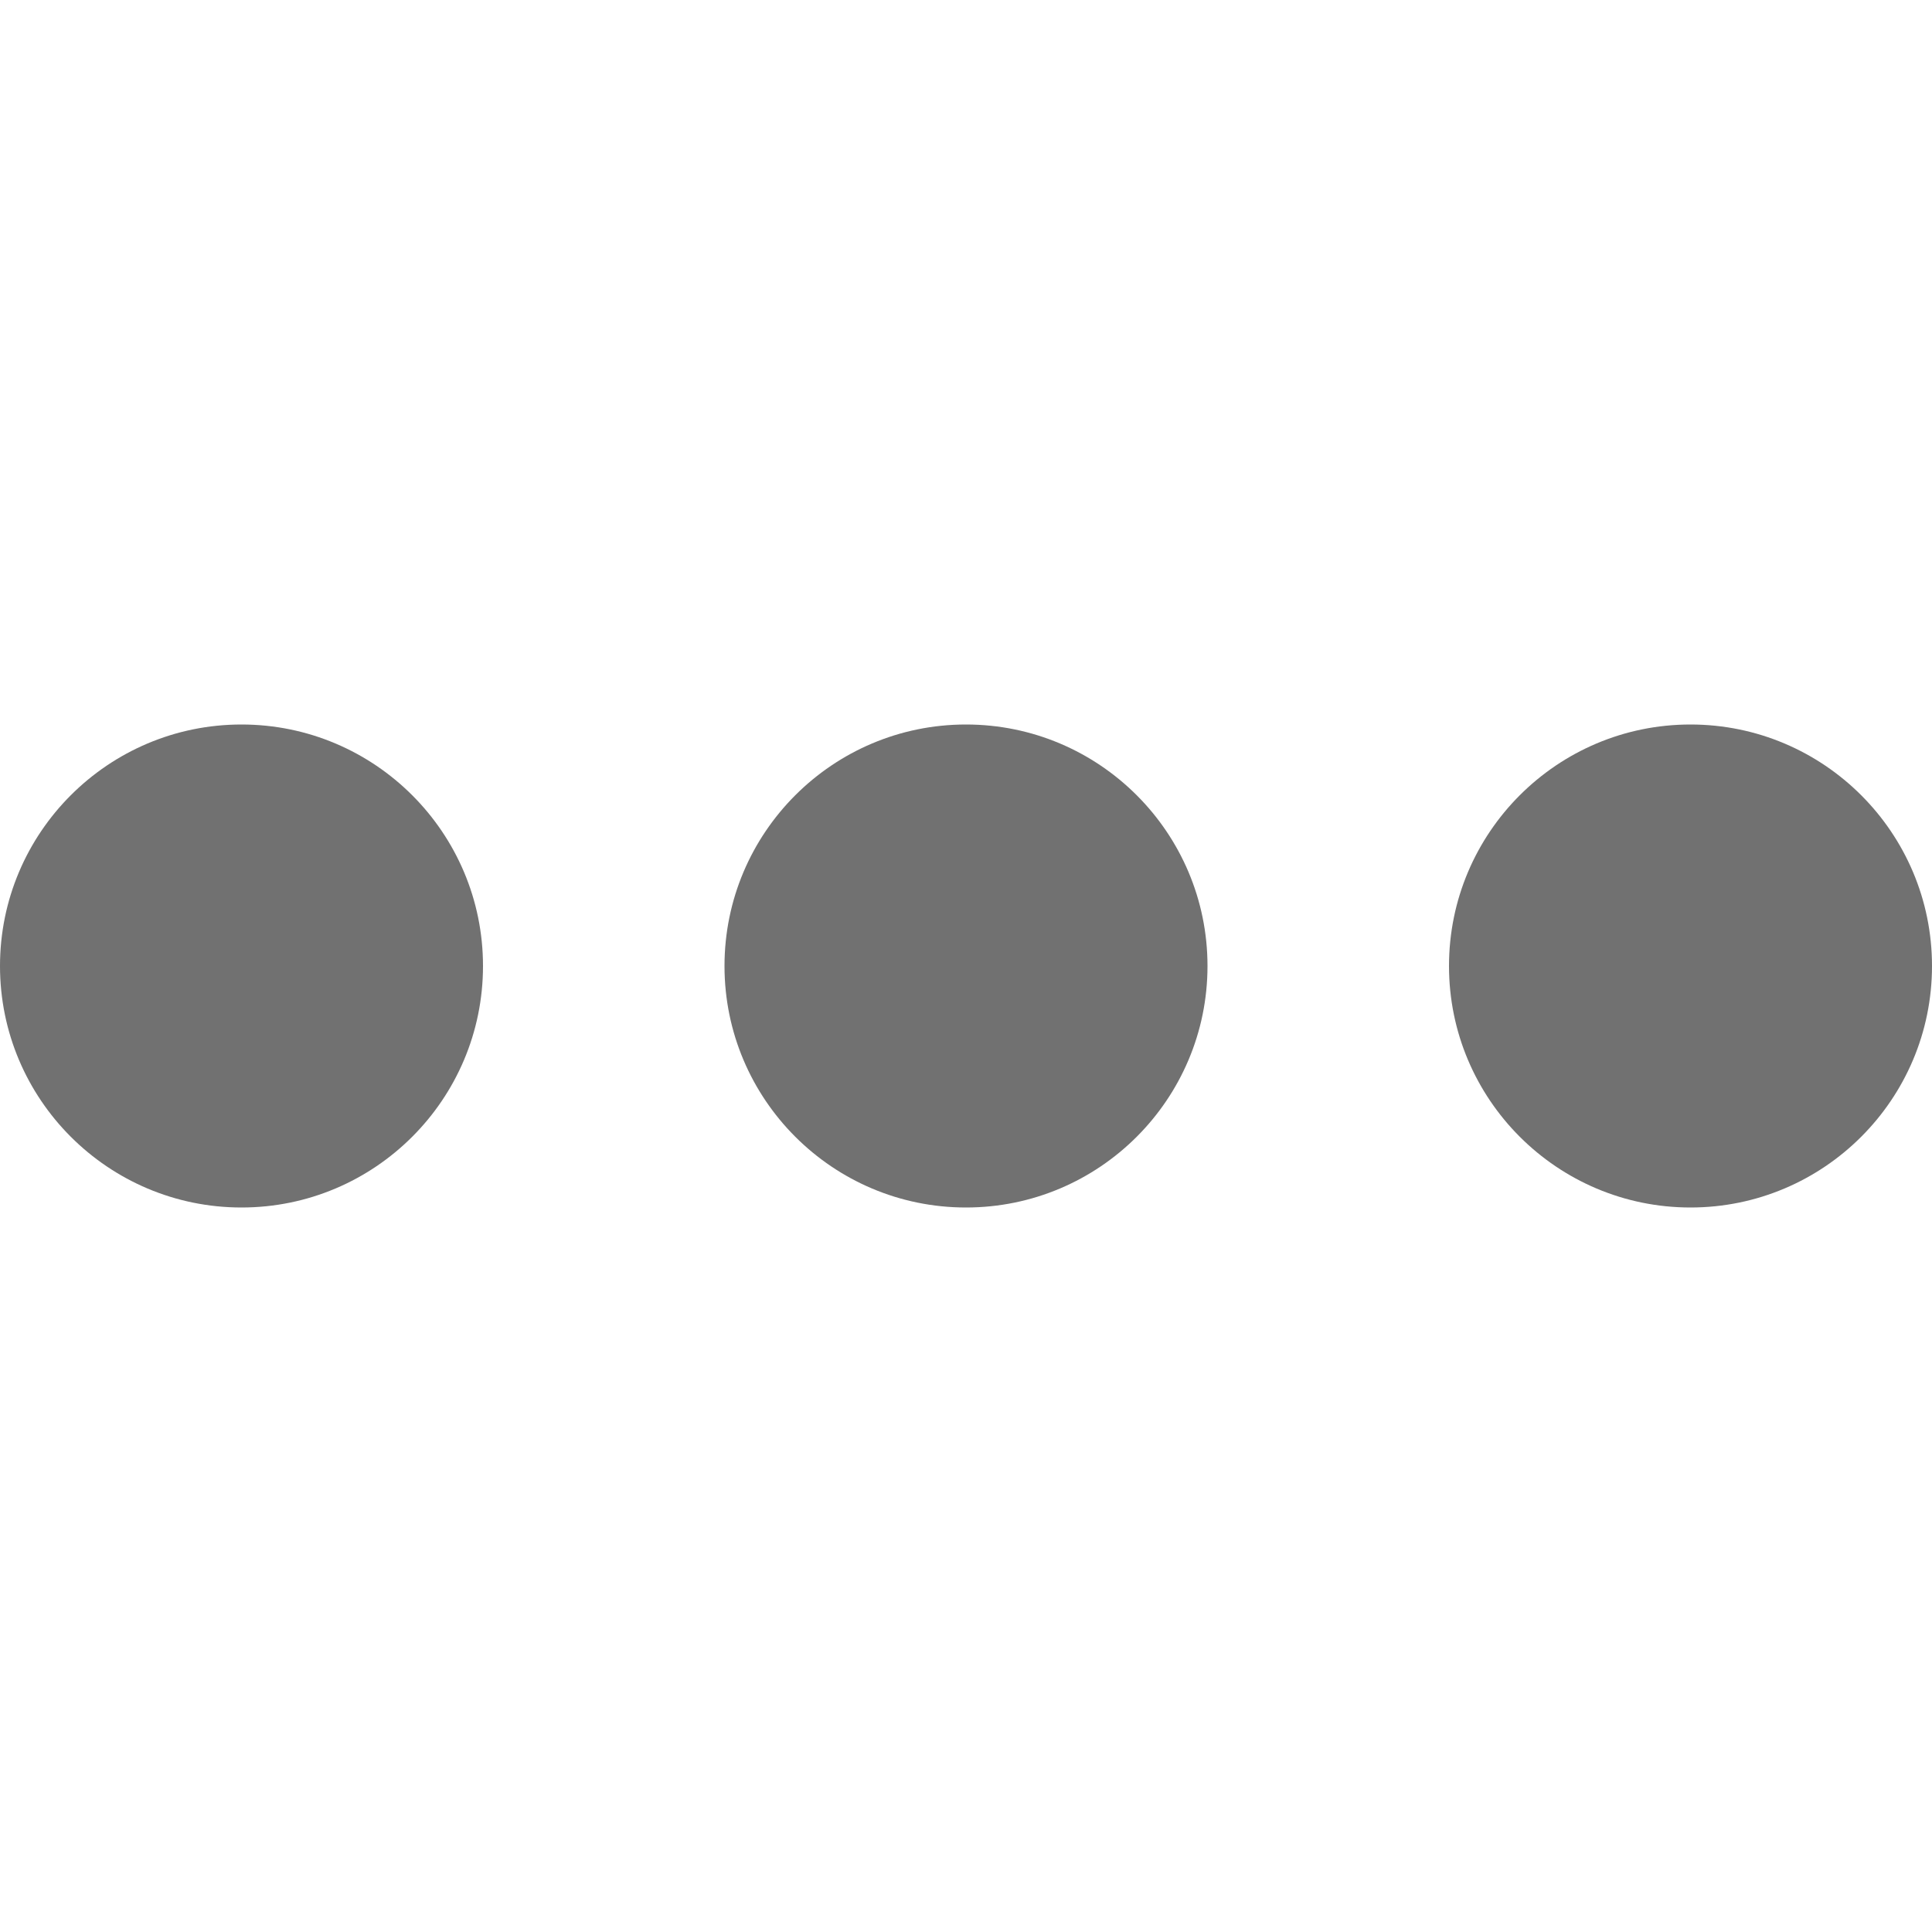
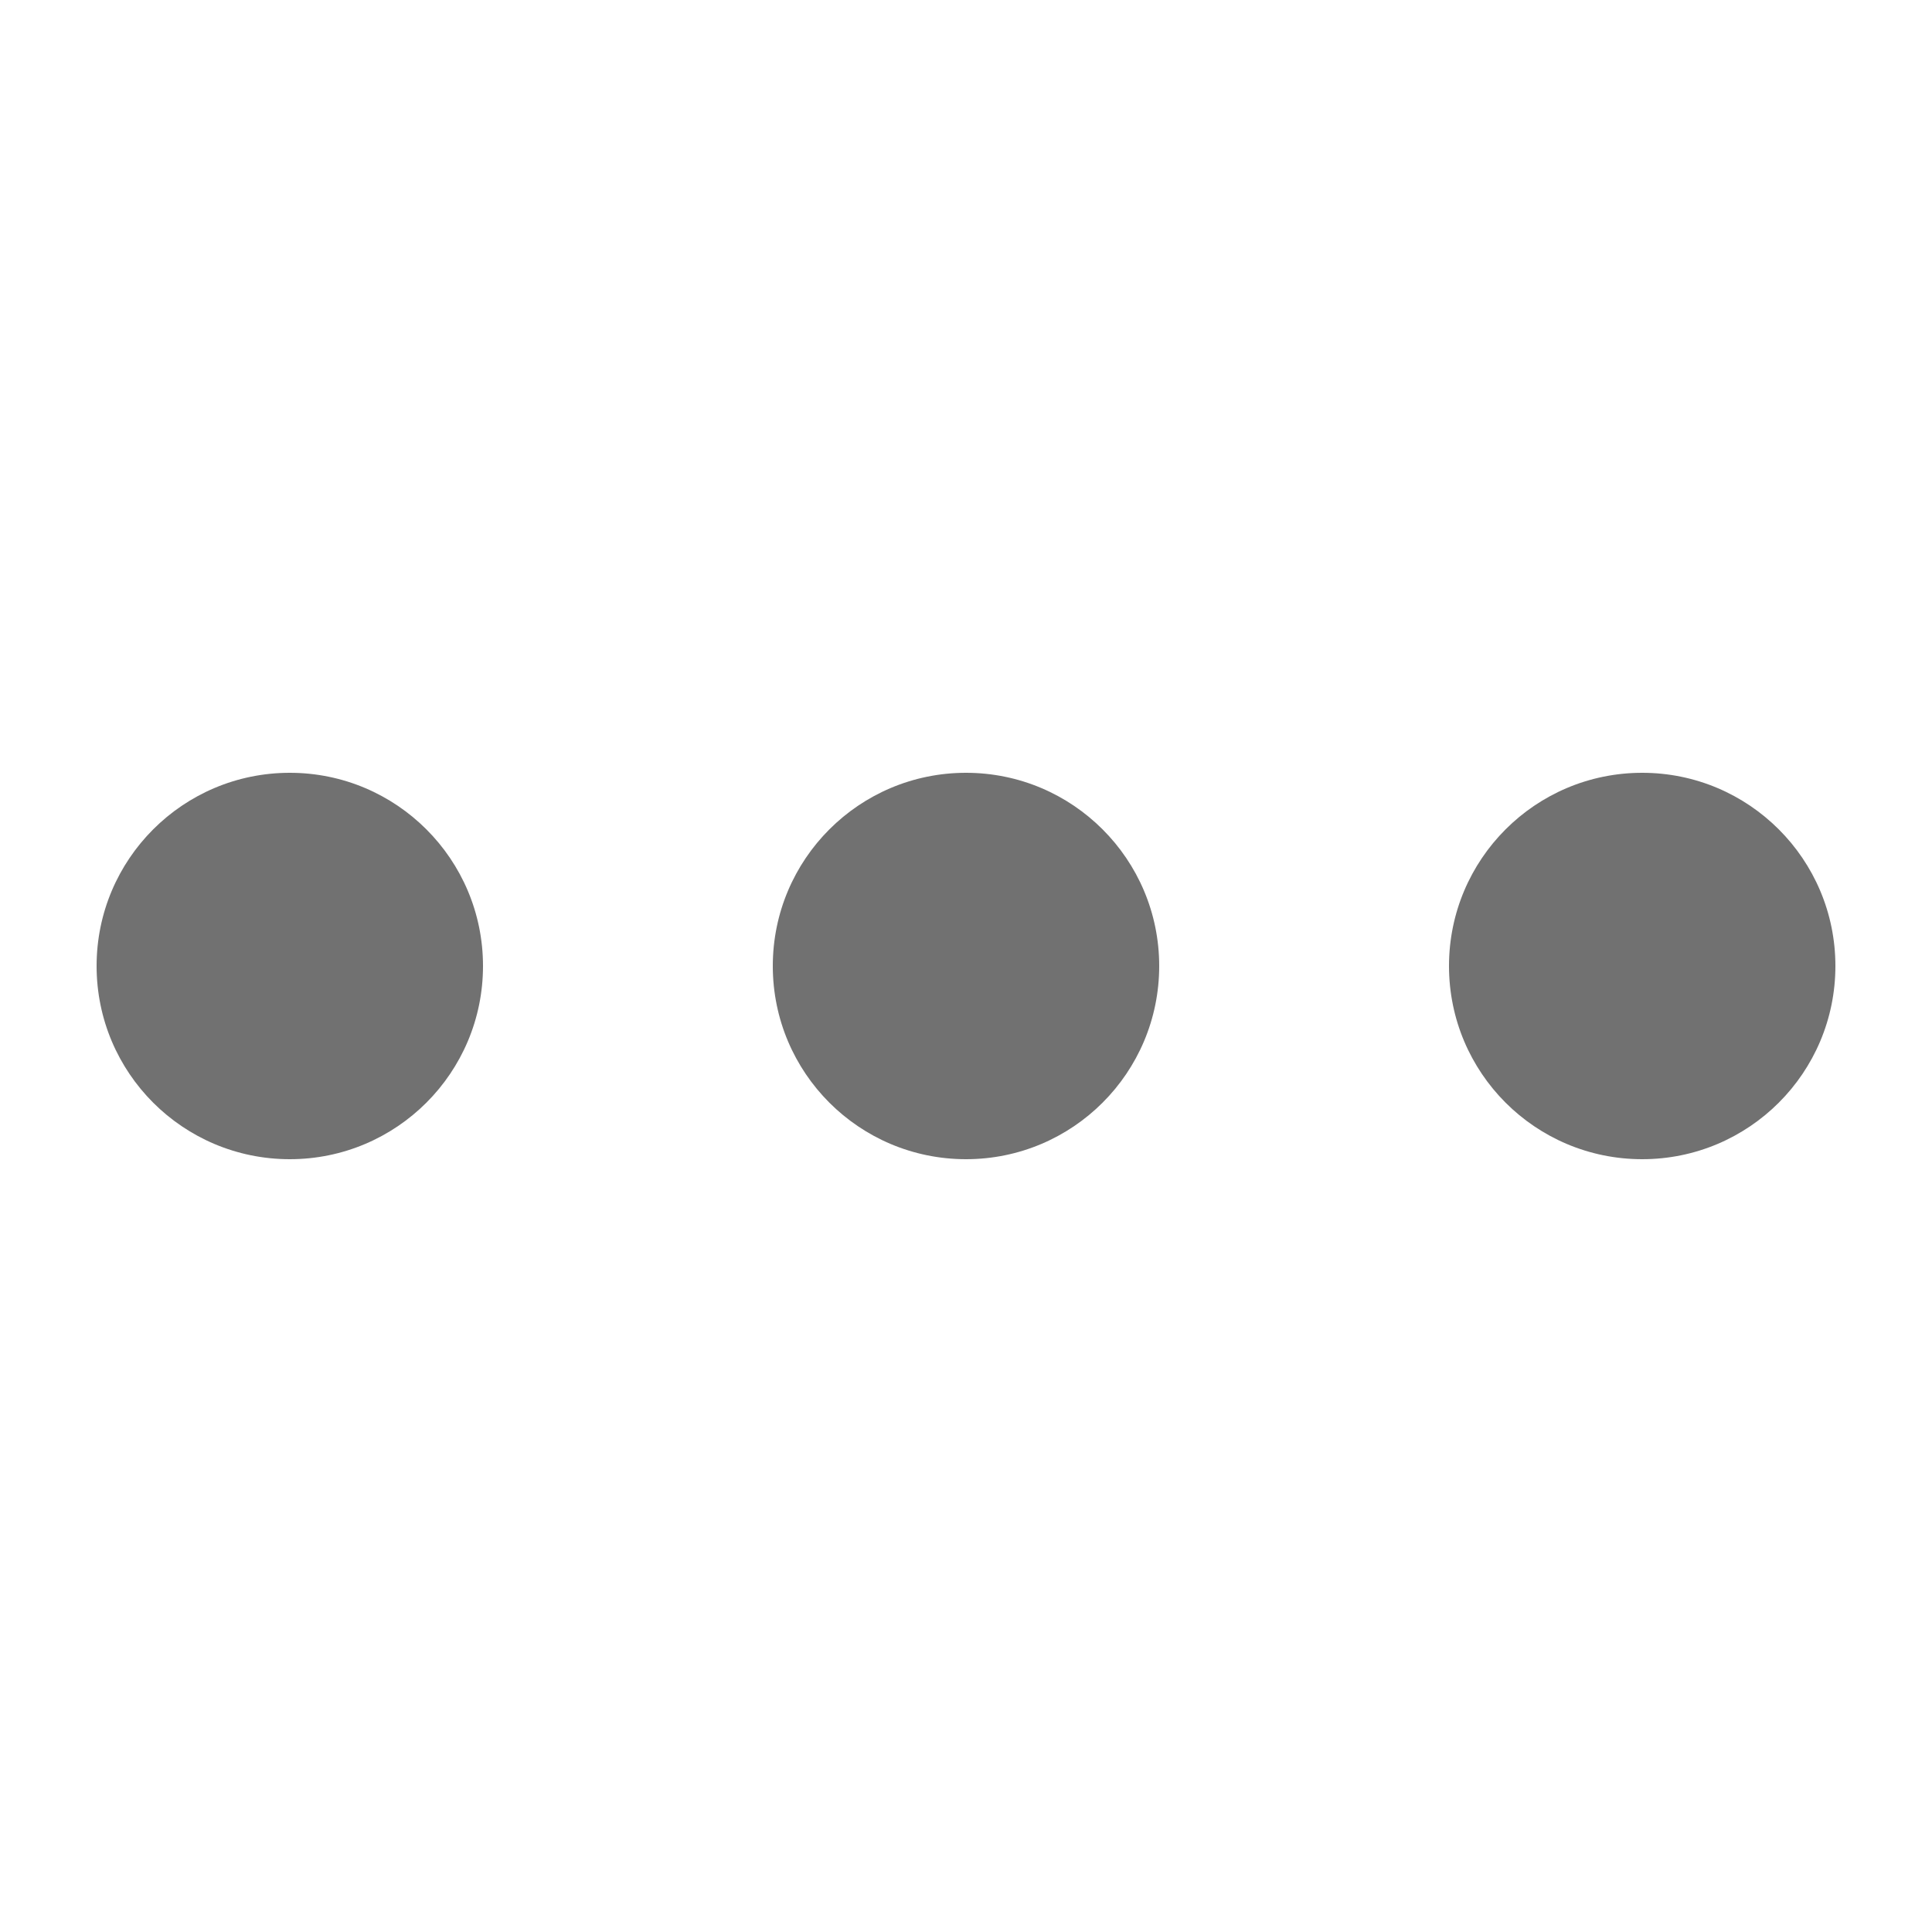
- <svg xmlns="http://www.w3.org/2000/svg" width="24px" height="24px" viewBox="0 0 24 24" version="1.1">
-   <path d="M6,12 C6,13.656 4.656,15 3,15 C1.344,15 0,13.656 0,12 C0,10.344 1.344,9 3,9 C4.656,9 6,10.344 6,12 Z M15,12 C15,13.656 13.656,15 12,15 C10.344,15 9,13.656 9,12 C9,10.344 10.344,9 12,9 C13.656,9 15,10.344 15,12 Z M24,12 C24,13.656 22.656,15 21,15 C19.344,15 18,13.656 18,12 C18,10.344 19.344,9 21,9 C22.656,9 24,10.344 24,12 Z" fill-rule="evenodd" fill="#717171" />
+ <svg xmlns="http://www.w3.org/2000/svg" width="20" height="20" viewBox="0 0 20 20" fill="none">
+   <path d="M5 10C5 11.106 4.104 12 3 12C1.895 12 1 11.106 1 10C1 8.895 1.895 8 3 8C4.104 8 5 8.895 5 10Z" fill="#717171" />
+   <path d="M12 10C12 11.106 11.104 12 10 12C8.895 12 8 11.106 8 10C8 8.895 8.895 8 10 8C11.104 8 12 8.895 12 10Z" fill="#717171" />
+   <path d="M17 12C18.104 12 19 11.106 19 10C19 8.895 18.104 8 17 8C15.895 8 15 8.895 15 10C15 11.106 15.895 12 17 12Z" fill="#717171" />
</svg>
